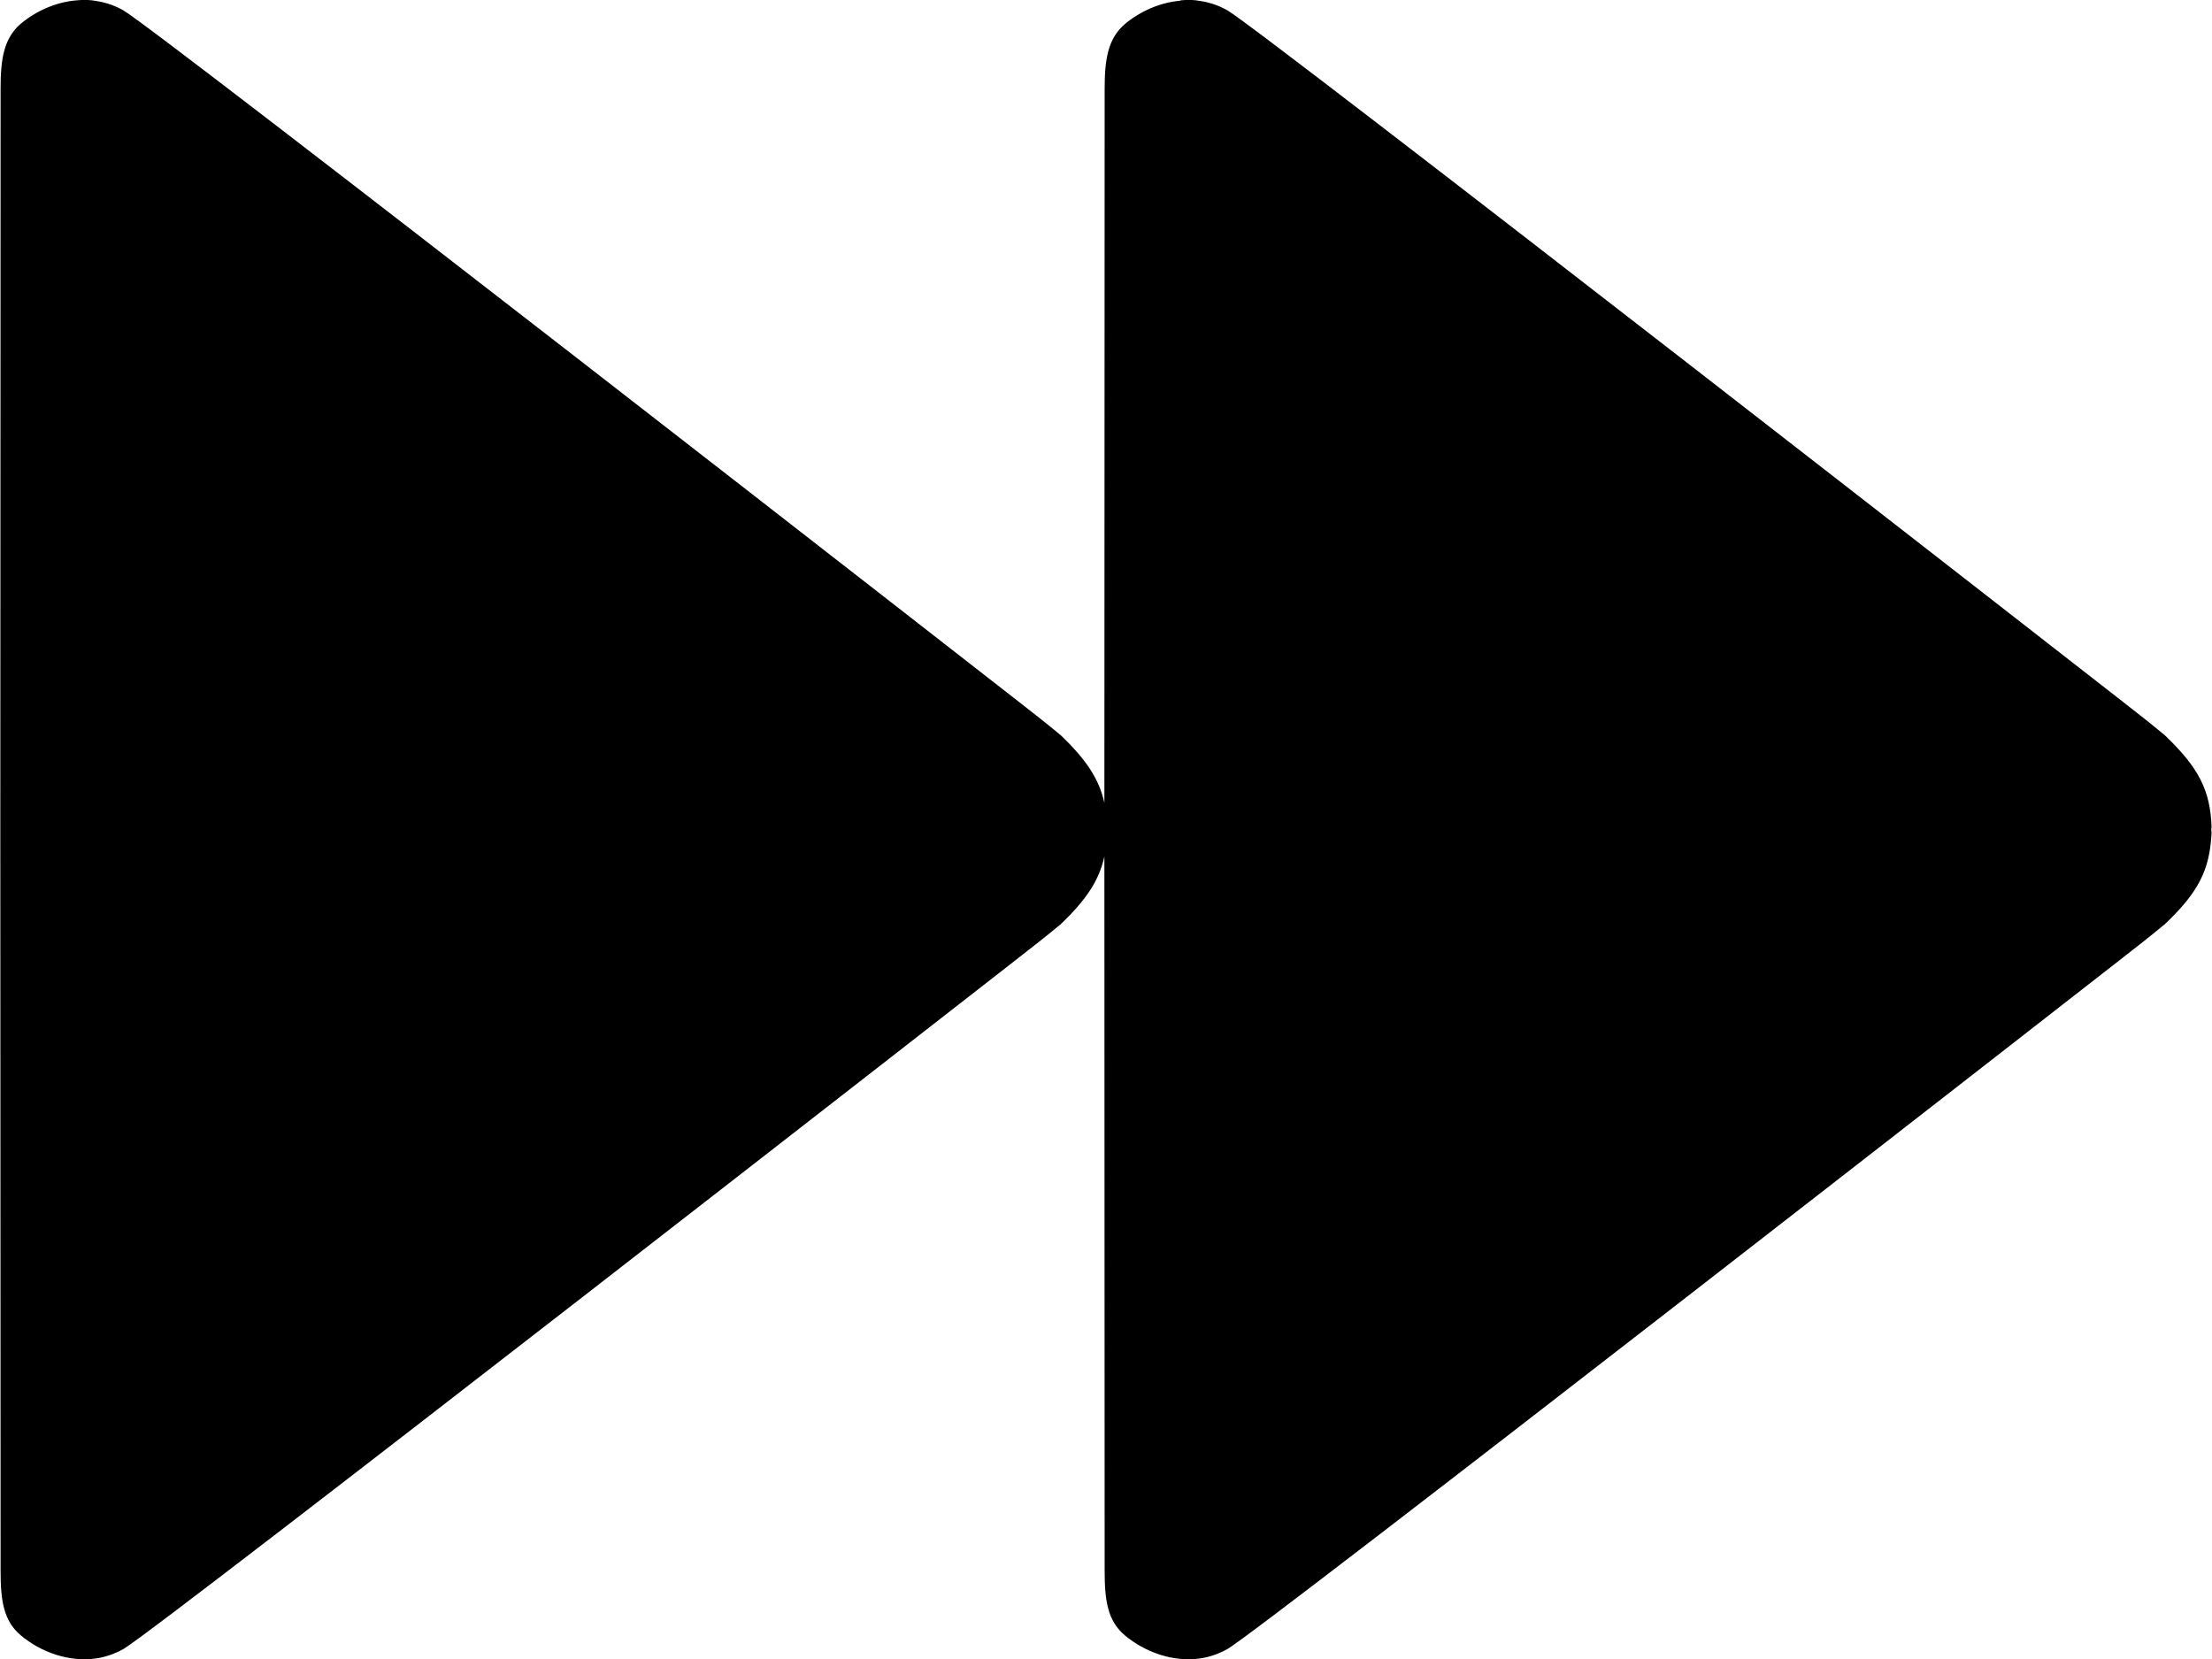
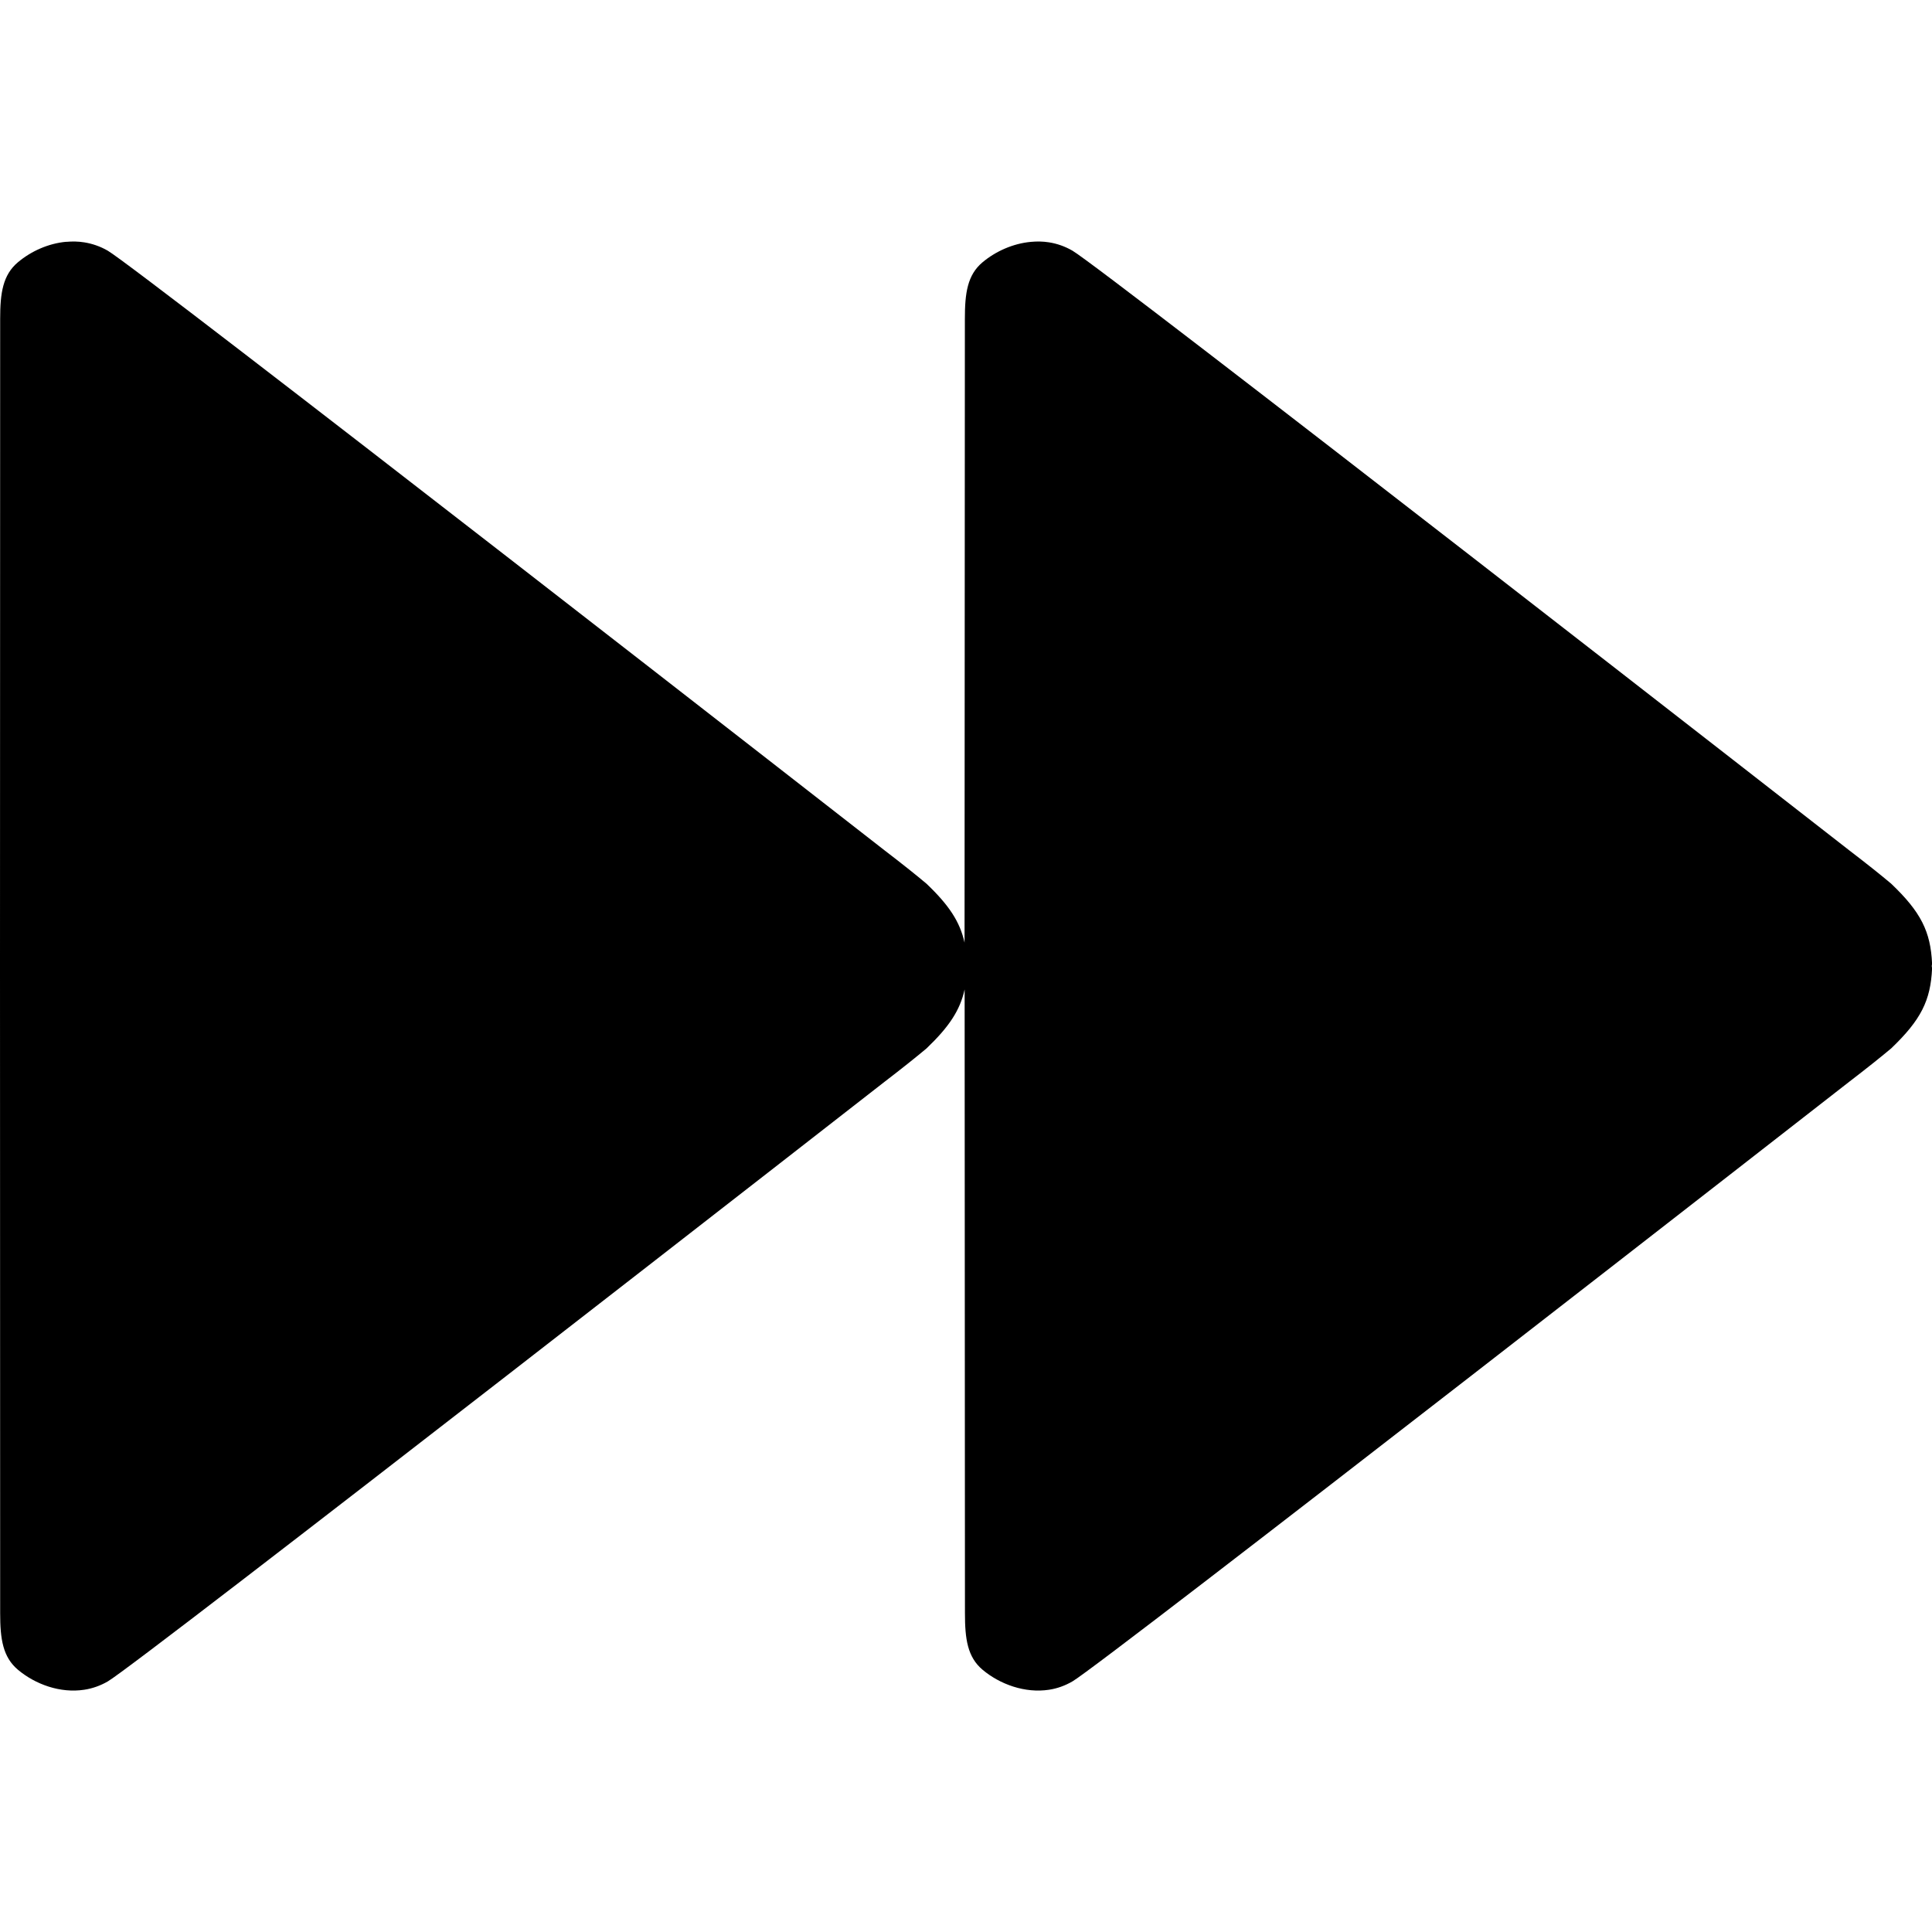
- <svg xmlns="http://www.w3.org/2000/svg" width="24" height="18" version="1.1" viewBox="0 0 6.35 4.763">
-   <g transform="translate(.14912 -.51891)">
-     <path id="core-a" d="m3.239 0.52c0.02-0.002 0.04-0.002 0.059 0.002 0.026 0.004 0.053 0.013 0.077 0.027 0.1 0.058 2.554 1.972 2.554 1.972 0.053 0.041 0.101 0.079 0.137 0.109 0.098 0.094 0.13 0.158 0.134 0.263-1.35e-4 0.003-9.96e-4 0.005-0.001 0.008 1.81e-4 0.003 1e-3 0.005 0.001 0.008-0.005 0.106-0.036 0.17-0.134 0.263-0.036 0.03-0.084 0.068-0.137 0.109 0 2e-7 -2.454 1.914-2.554 1.972-0.025 0.014-0.051 0.023-0.077 0.027-0.079 0.012-0.161-0.018-0.218-0.066-0.05-0.042-0.058-0.101-0.058-0.186l-7.68e-4 -2.05c-0.015 0.068-0.051 0.123-0.125 0.194-0.036 0.03-0.084 0.068-0.137 0.109 0 2e-7 -2.454 1.914-2.554 1.972-0.025 0.014-0.051 0.023-0.077 0.027-0.079 0.012-0.161-0.018-0.218-0.066-0.05-0.042-0.058-0.101-0.058-0.186l-7.725e-4 -2.12v-0.015l7.728e-4 -2.12c3.08e-5 -0.084 0.009-0.144 0.058-0.186 0.043-0.036 0.1-0.062 0.159-0.067 0.02-0.002 0.04-0.002 0.059 0.002 0.026 0.004 0.053 0.013 0.077 0.027 0.1 0.058 2.554 1.972 2.554 1.972 0.053 0.041 0.101 0.079 0.137 0.109 0.074 0.071 0.11 0.126 0.125 0.194l7.76e-4 -2.05c3.1e-5 -0.084 0.009-0.144 0.058-0.186 0.043-0.036 0.1-0.062 0.159-0.067z" style="color-rendering:auto;color:#000000;dominant-baseline:auto;font-feature-settings:normal;font-variant-alternates:normal;font-variant-caps:normal;font-variant-east-asian:normal;font-variant-ligatures:normal;font-variant-numeric:normal;font-variant-position:normal;font-variation-settings:normal;image-rendering:auto;inline-size:0;isolation:auto;mix-blend-mode:normal;shape-margin:0;shape-padding:0;shape-rendering:auto;solid-color:#000000;stop-color:#000000;stroke-width:.405;text-decoration-color:#000000;text-decoration-line:none;text-decoration-style:solid;text-indent:0;text-orientation:mixed;text-transform:none;white-space:normal" />
+ <svg xmlns="http://www.w3.org/2000/svg" id="Core" width="24" height="24" version="1.1" viewBox="0 0 24 18.001">
+   <g transform="translate(-24.275 -7.66)">
+     <path id="Shape" d="m25.098 7.664c-0.223 0.02-0.438 0.118-0.6 0.254-0.188 0.158-0.221 0.383-0.221 0.701l-2e-3 8.012v0.059l2e-3 8.012c1.17e-4 0.318 0.033 0.543 0.221 0.701 0.216 0.181 0.525 0.294 0.824 0.248 0.1-0.015 0.2-0.05 0.293-0.104 0.376-0.218 9.652-7.451 9.652-7.451 0.201-0.154 0.383-0.299 0.518-0.412 0.281-0.269 0.416-0.474 0.473-0.732l0.004 7.75c1.13e-4 0.318 0.031 0.543 0.219 0.701 0.216 0.181 0.527 0.294 0.826 0.248 0.1-0.015 0.198-0.05 0.291-0.104 0.376-0.218 9.652-7.451 9.652-7.451 0.201-0.154 0.383-0.299 0.518-0.412 0.37-0.354 0.49-0.595 0.508-0.994-7.01e-4 -0.011-0.003-0.019-0.004-0.029 7e-4 -0.011 0.003-0.019 0.004-0.029-0.018-0.399-0.138-0.641-0.508-0.994-0.134-0.113-0.317-0.258-0.518-0.412 0 0-9.276-7.233-9.652-7.451-0.093-0.054-0.191-0.088-0.291-0.104-0.075-0.012-0.15-0.013-0.225-0.006-0.223 0.02-0.44 0.118-0.602 0.254-0.188 0.158-0.219 0.383-0.219 0.701l-0.004 7.75c-0.057-0.258-0.191-0.463-0.473-0.732-0.134-0.113-0.317-0.258-0.518-0.412-1e-6 0-9.276-7.233-9.652-7.451-0.093-0.054-0.193-0.088-0.293-0.104-0.075-0.012-0.15-0.013-0.225-0.006z" style="stroke-dasharray:30.24, 15.12;stroke-dashoffset:24.948;stroke-linejoin:round;stroke-width:3.78" />
  </g>
</svg>
